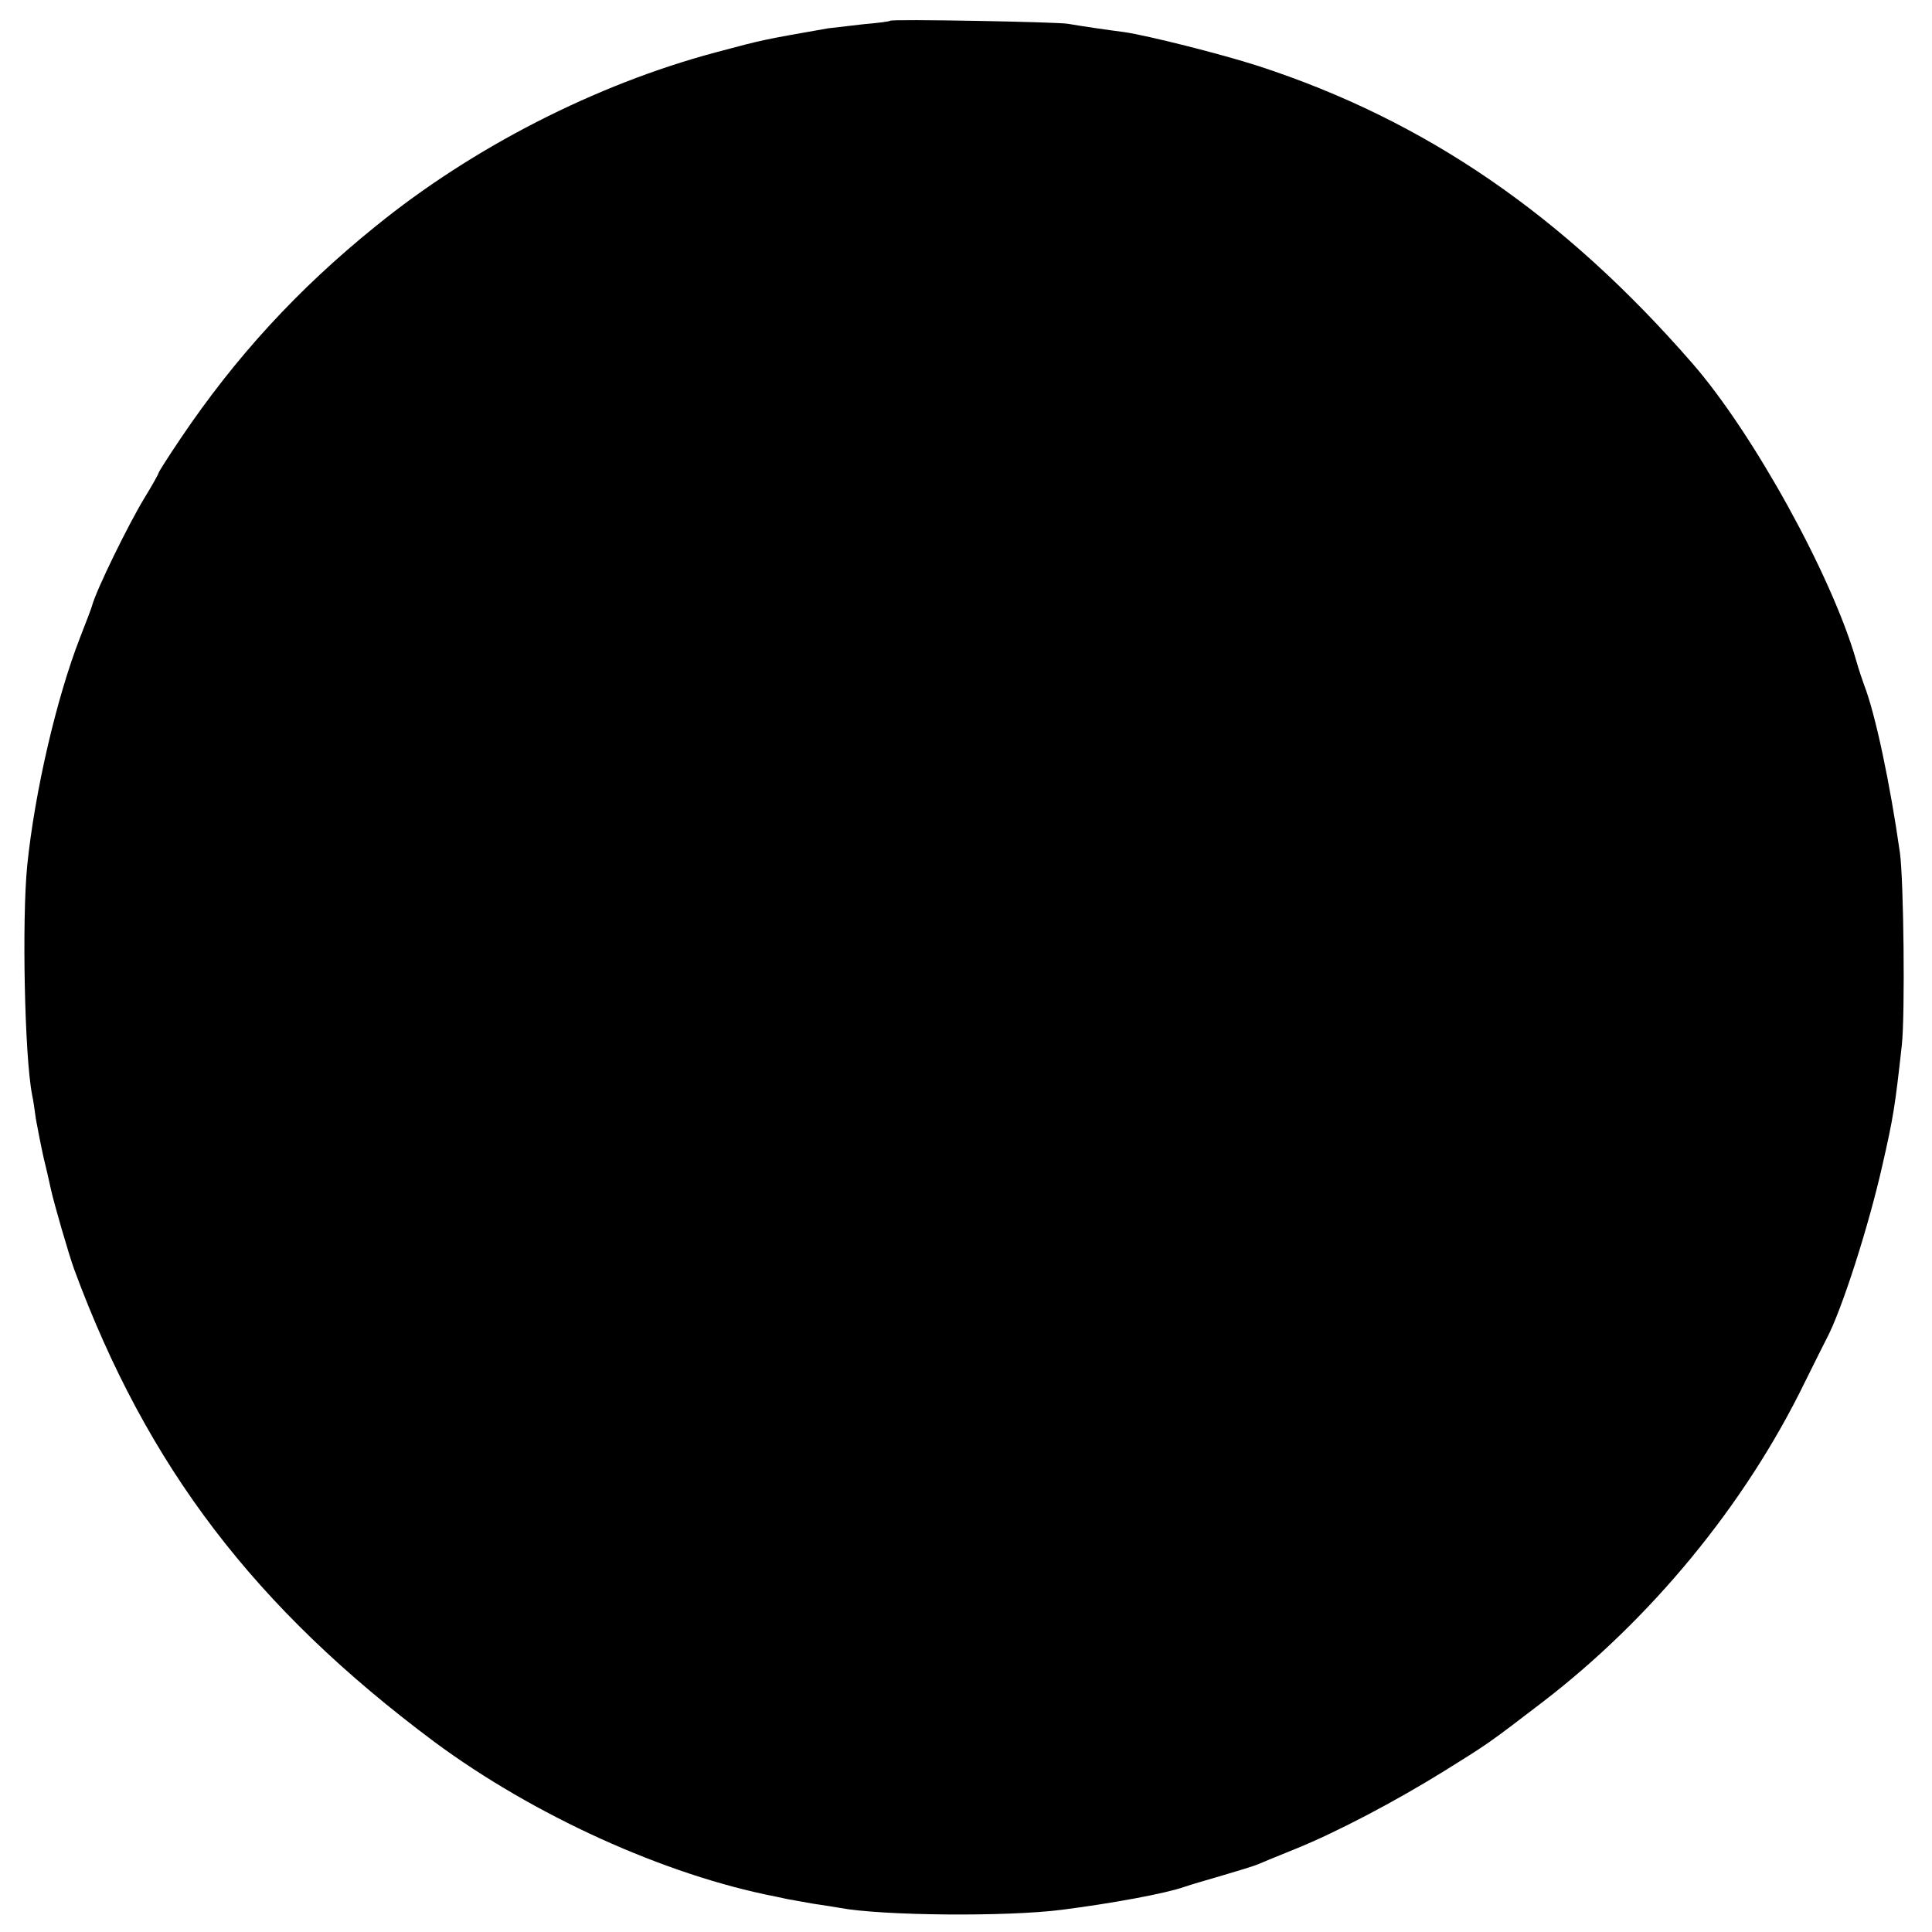
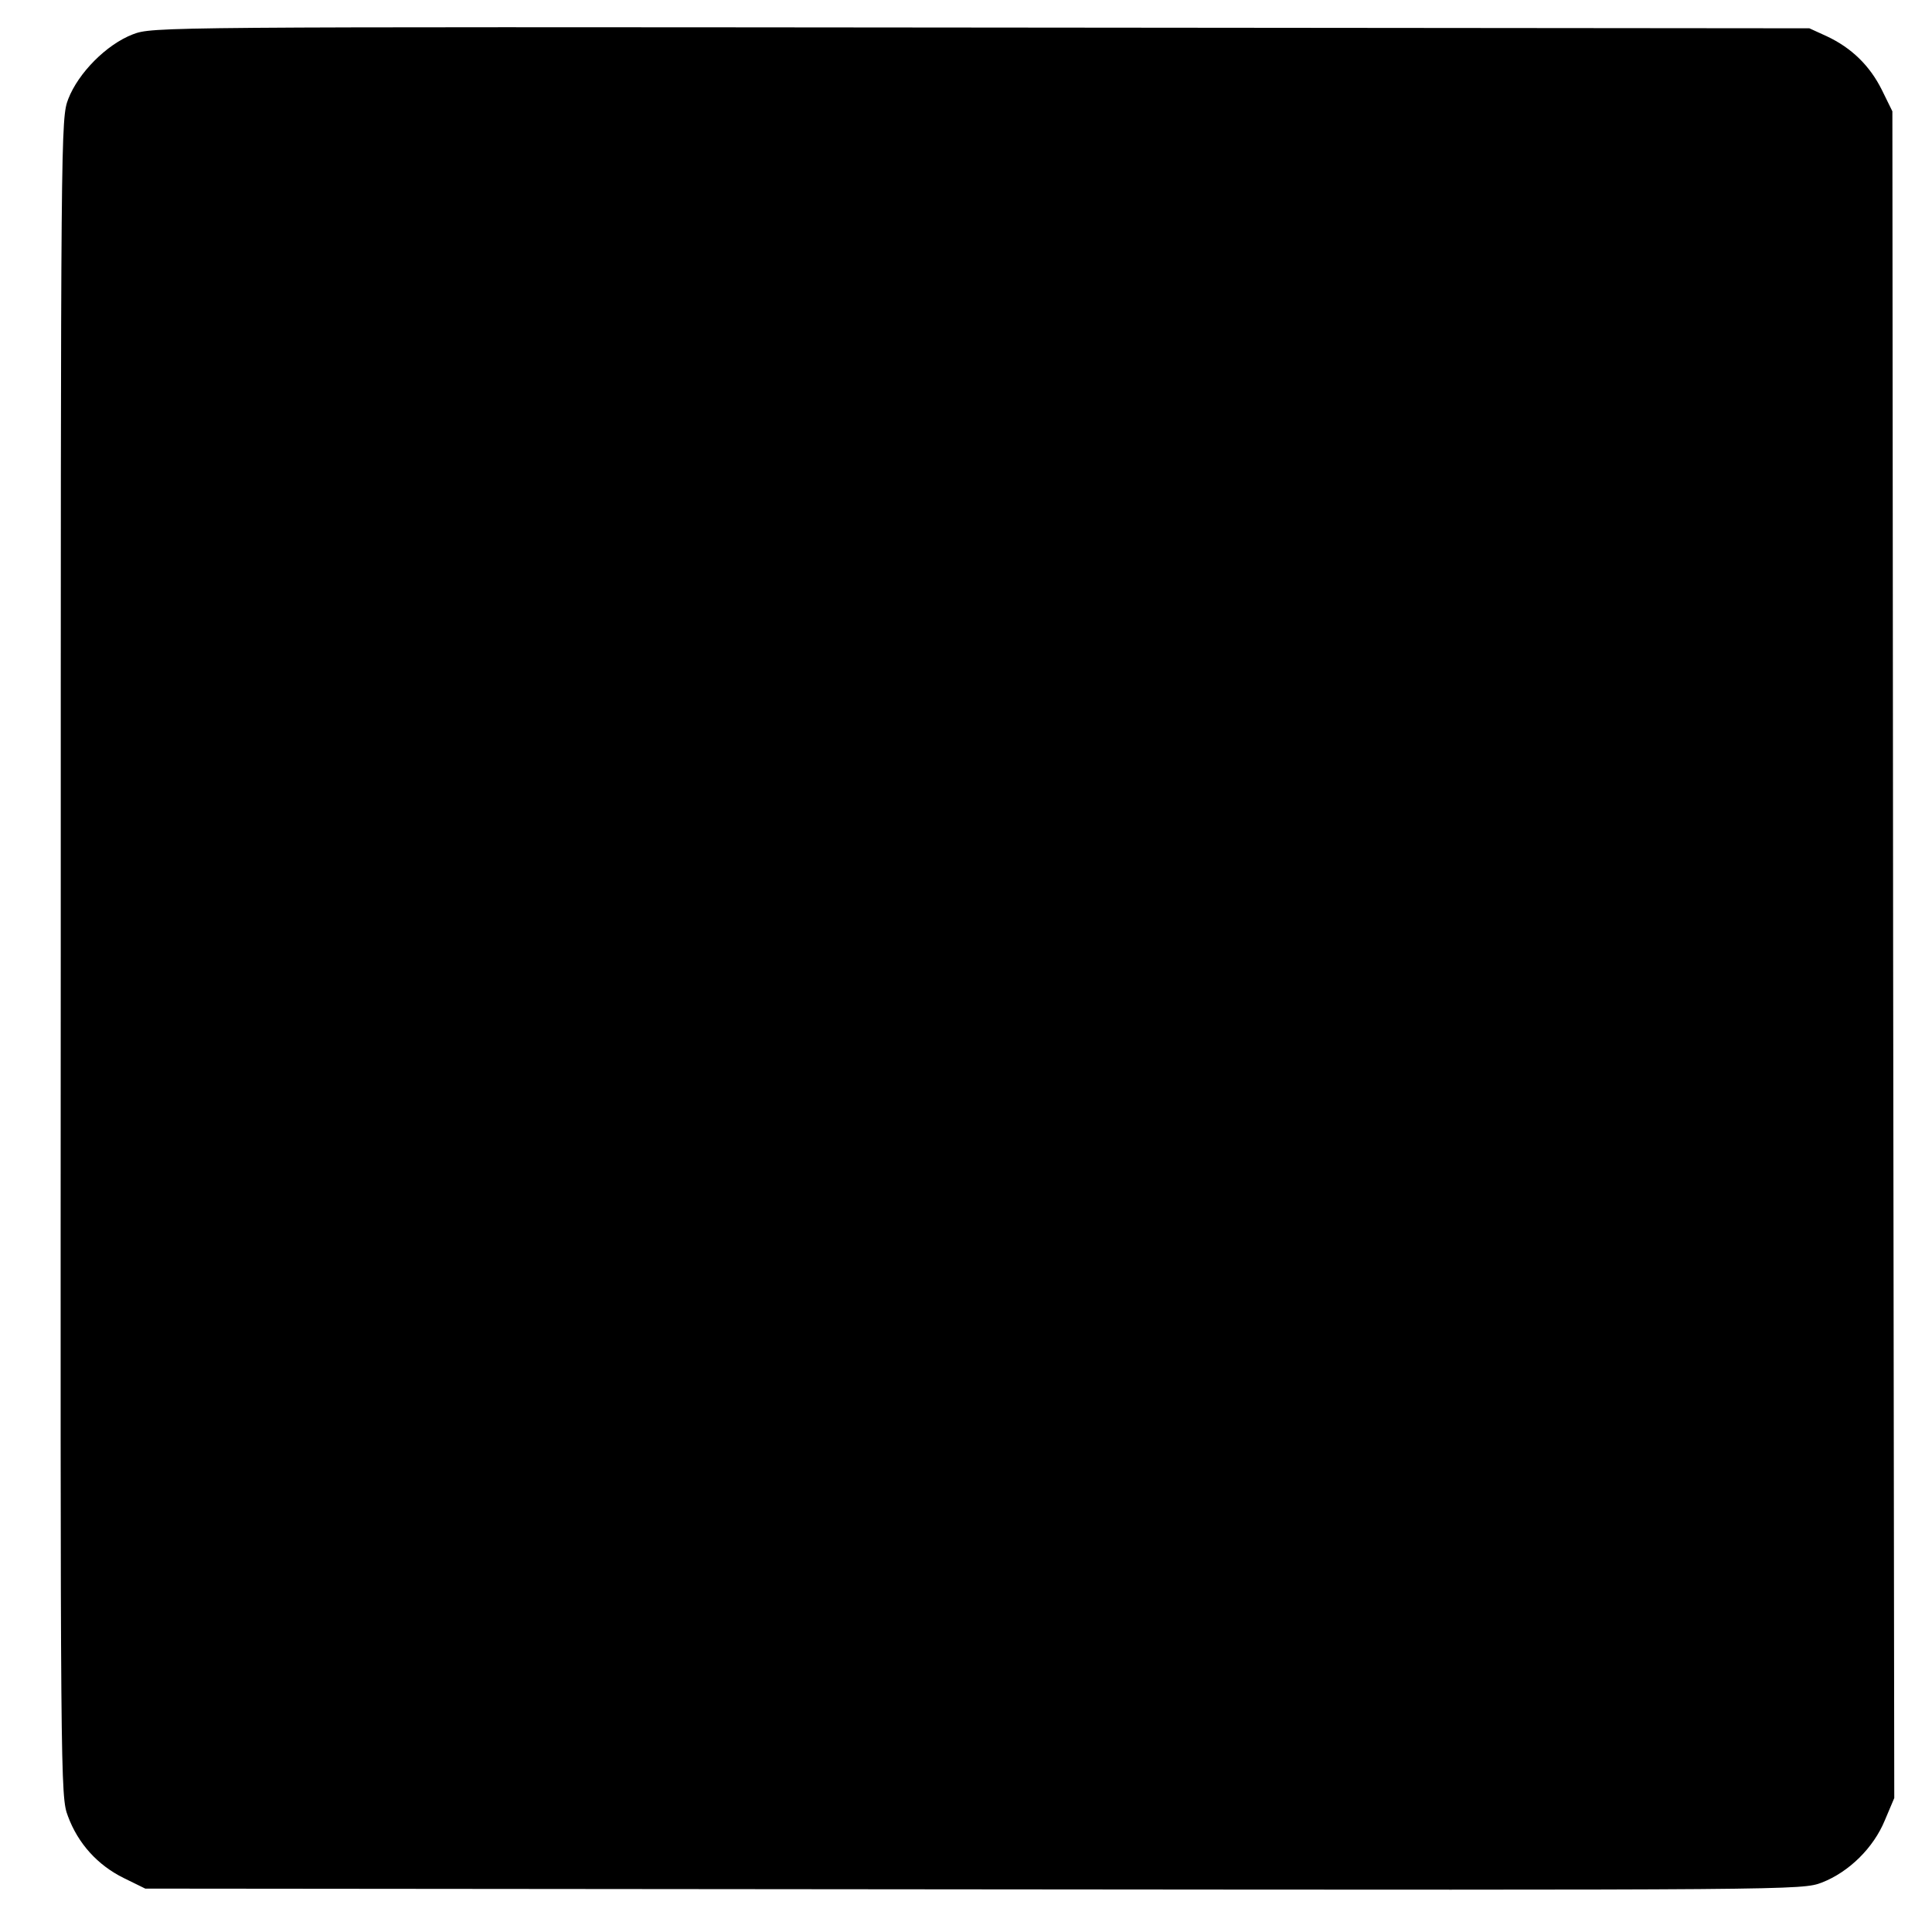
<svg xmlns="http://www.w3.org/2000/svg" version="1.0" width="512pt" height="512pt" viewBox="0 0 512 512" preserveAspectRatio="xMidYMid meet">
  <g transform="translate(0,512) scale(0.1,-0.1)" fill="#000000" stroke="none">
-     <path d="M2359 5065 c-2 -2 -33 -6 -69 -9 -36 -4 -78 -9 -95 -11 -176 -31 -168 -29 -299 -64 -318 -85 -644 -252 -901 -461 -207 -167 -372 -348 -515 -560 -33 -49 -60 -91 -60 -94 0 -2 -17 -33 -38 -67 -44 -73 -127 -243 -138 -284 -1 -5 -16 -44 -32 -85 -62 -159 -120 -408 -140 -605 -14 -143 -7 -503 13 -606 3 -13 7 -41 10 -64 4 -22 13 -69 21 -105 9 -36 17 -73 19 -82 8 -37 48 -175 62 -213 193 -522 478 -896 954 -1251 263 -195 611 -353 904 -410 22 -5 42 -9 45 -9 3 -1 28 -5 55 -10 28 -4 59 -9 70 -11 111 -21 444 -24 590 -5 133 17 274 43 325 61 14 5 59 18 100 30 41 12 84 25 95 30 11 5 56 23 100 41 106 43 261 124 393 206 119 74 117 73 257 180 289 221 539 524 697 848 27 55 54 108 59 118 39 73 111 296 148 461 29 127 33 154 51 316 9 82 5 438 -5 510 -26 183 -65 368 -95 445 -4 11 -14 40 -21 65 -64 223 -272 601 -434 787 -342 393 -708 644 -1150 788 -99 32 -294 81 -356 90 -40 5 -122 17 -149 22 -32 5 -466 13 -471 8z" />
+     <path d="M352 5029 c-70 -27 -144 -102 -171 -171 -20 -53 -20 -67 -20 -2275 -1 -2200 -1 -2223 19 -2276 27 -73 79 -130 148 -164 l57 -28 2195 -2 c2185 -2 2195 -2 2248 18 72 28 137 92 167 165 l25 59 -3 2235 -2 2235 -28 57 c-32 64 -80 111 -146 142 l-46 21 -2195 2 c-2186 2 -2195 2 -2248 -18z" />
  </g>
</svg>
